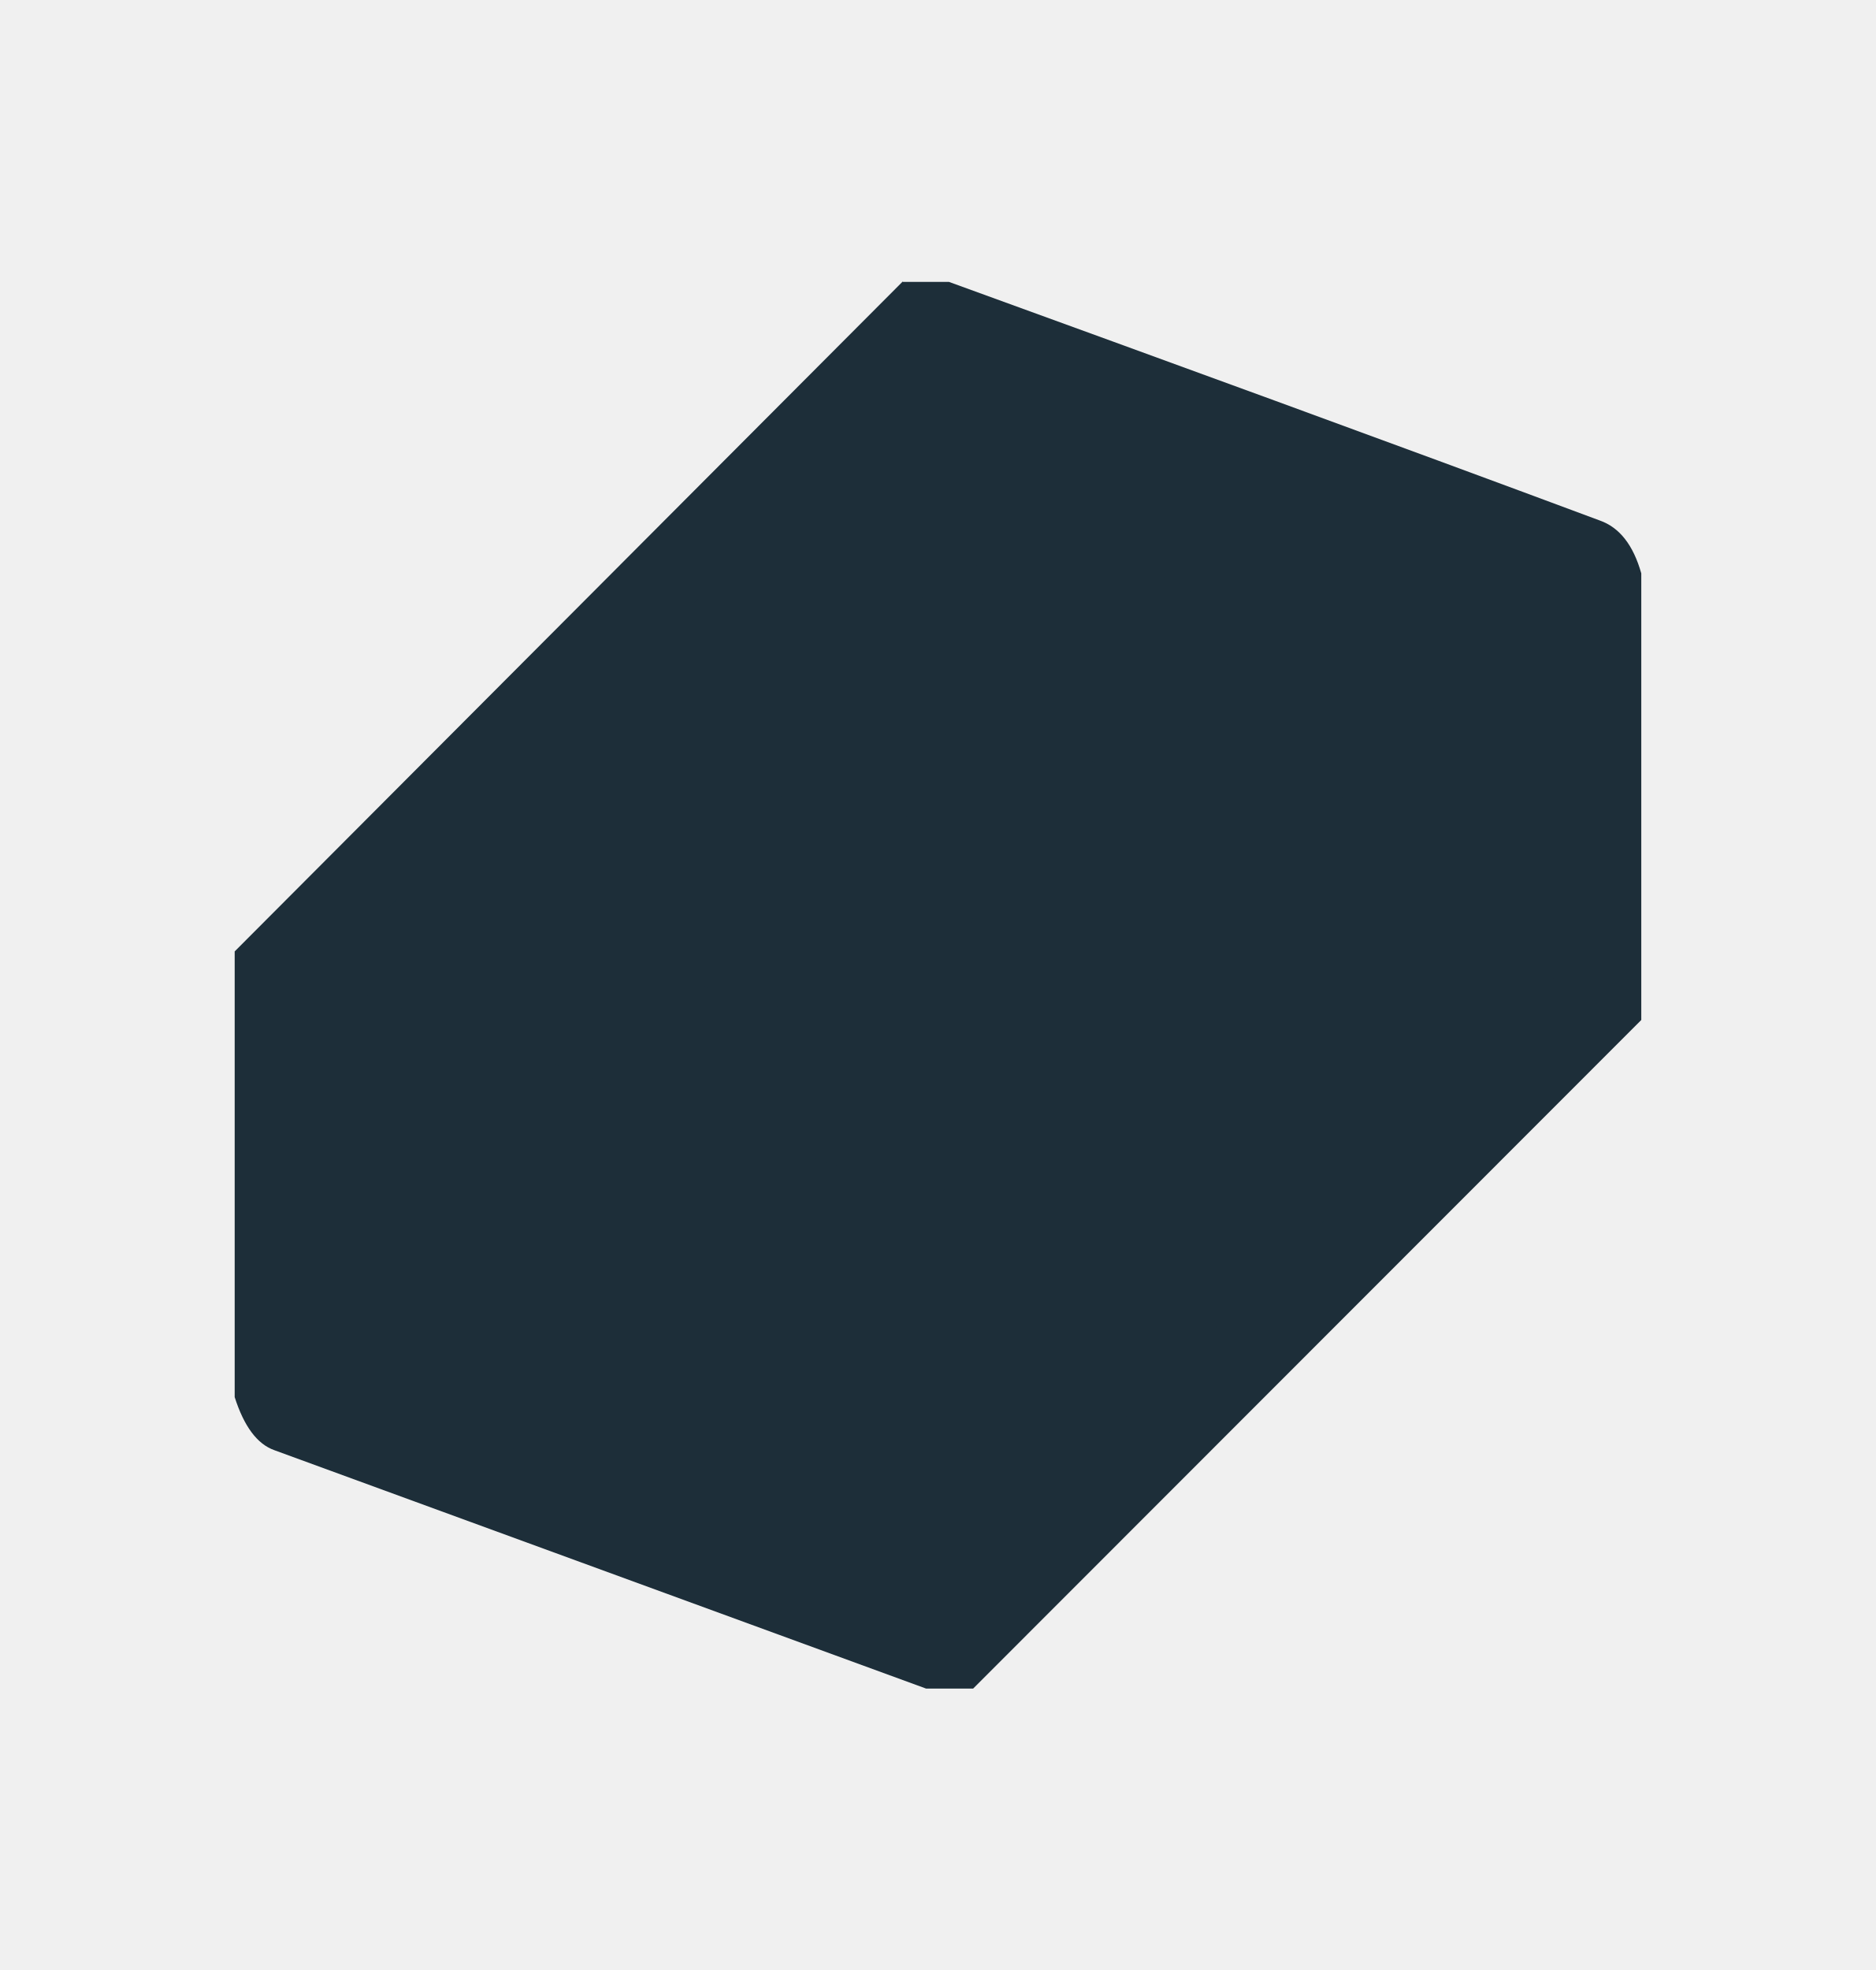
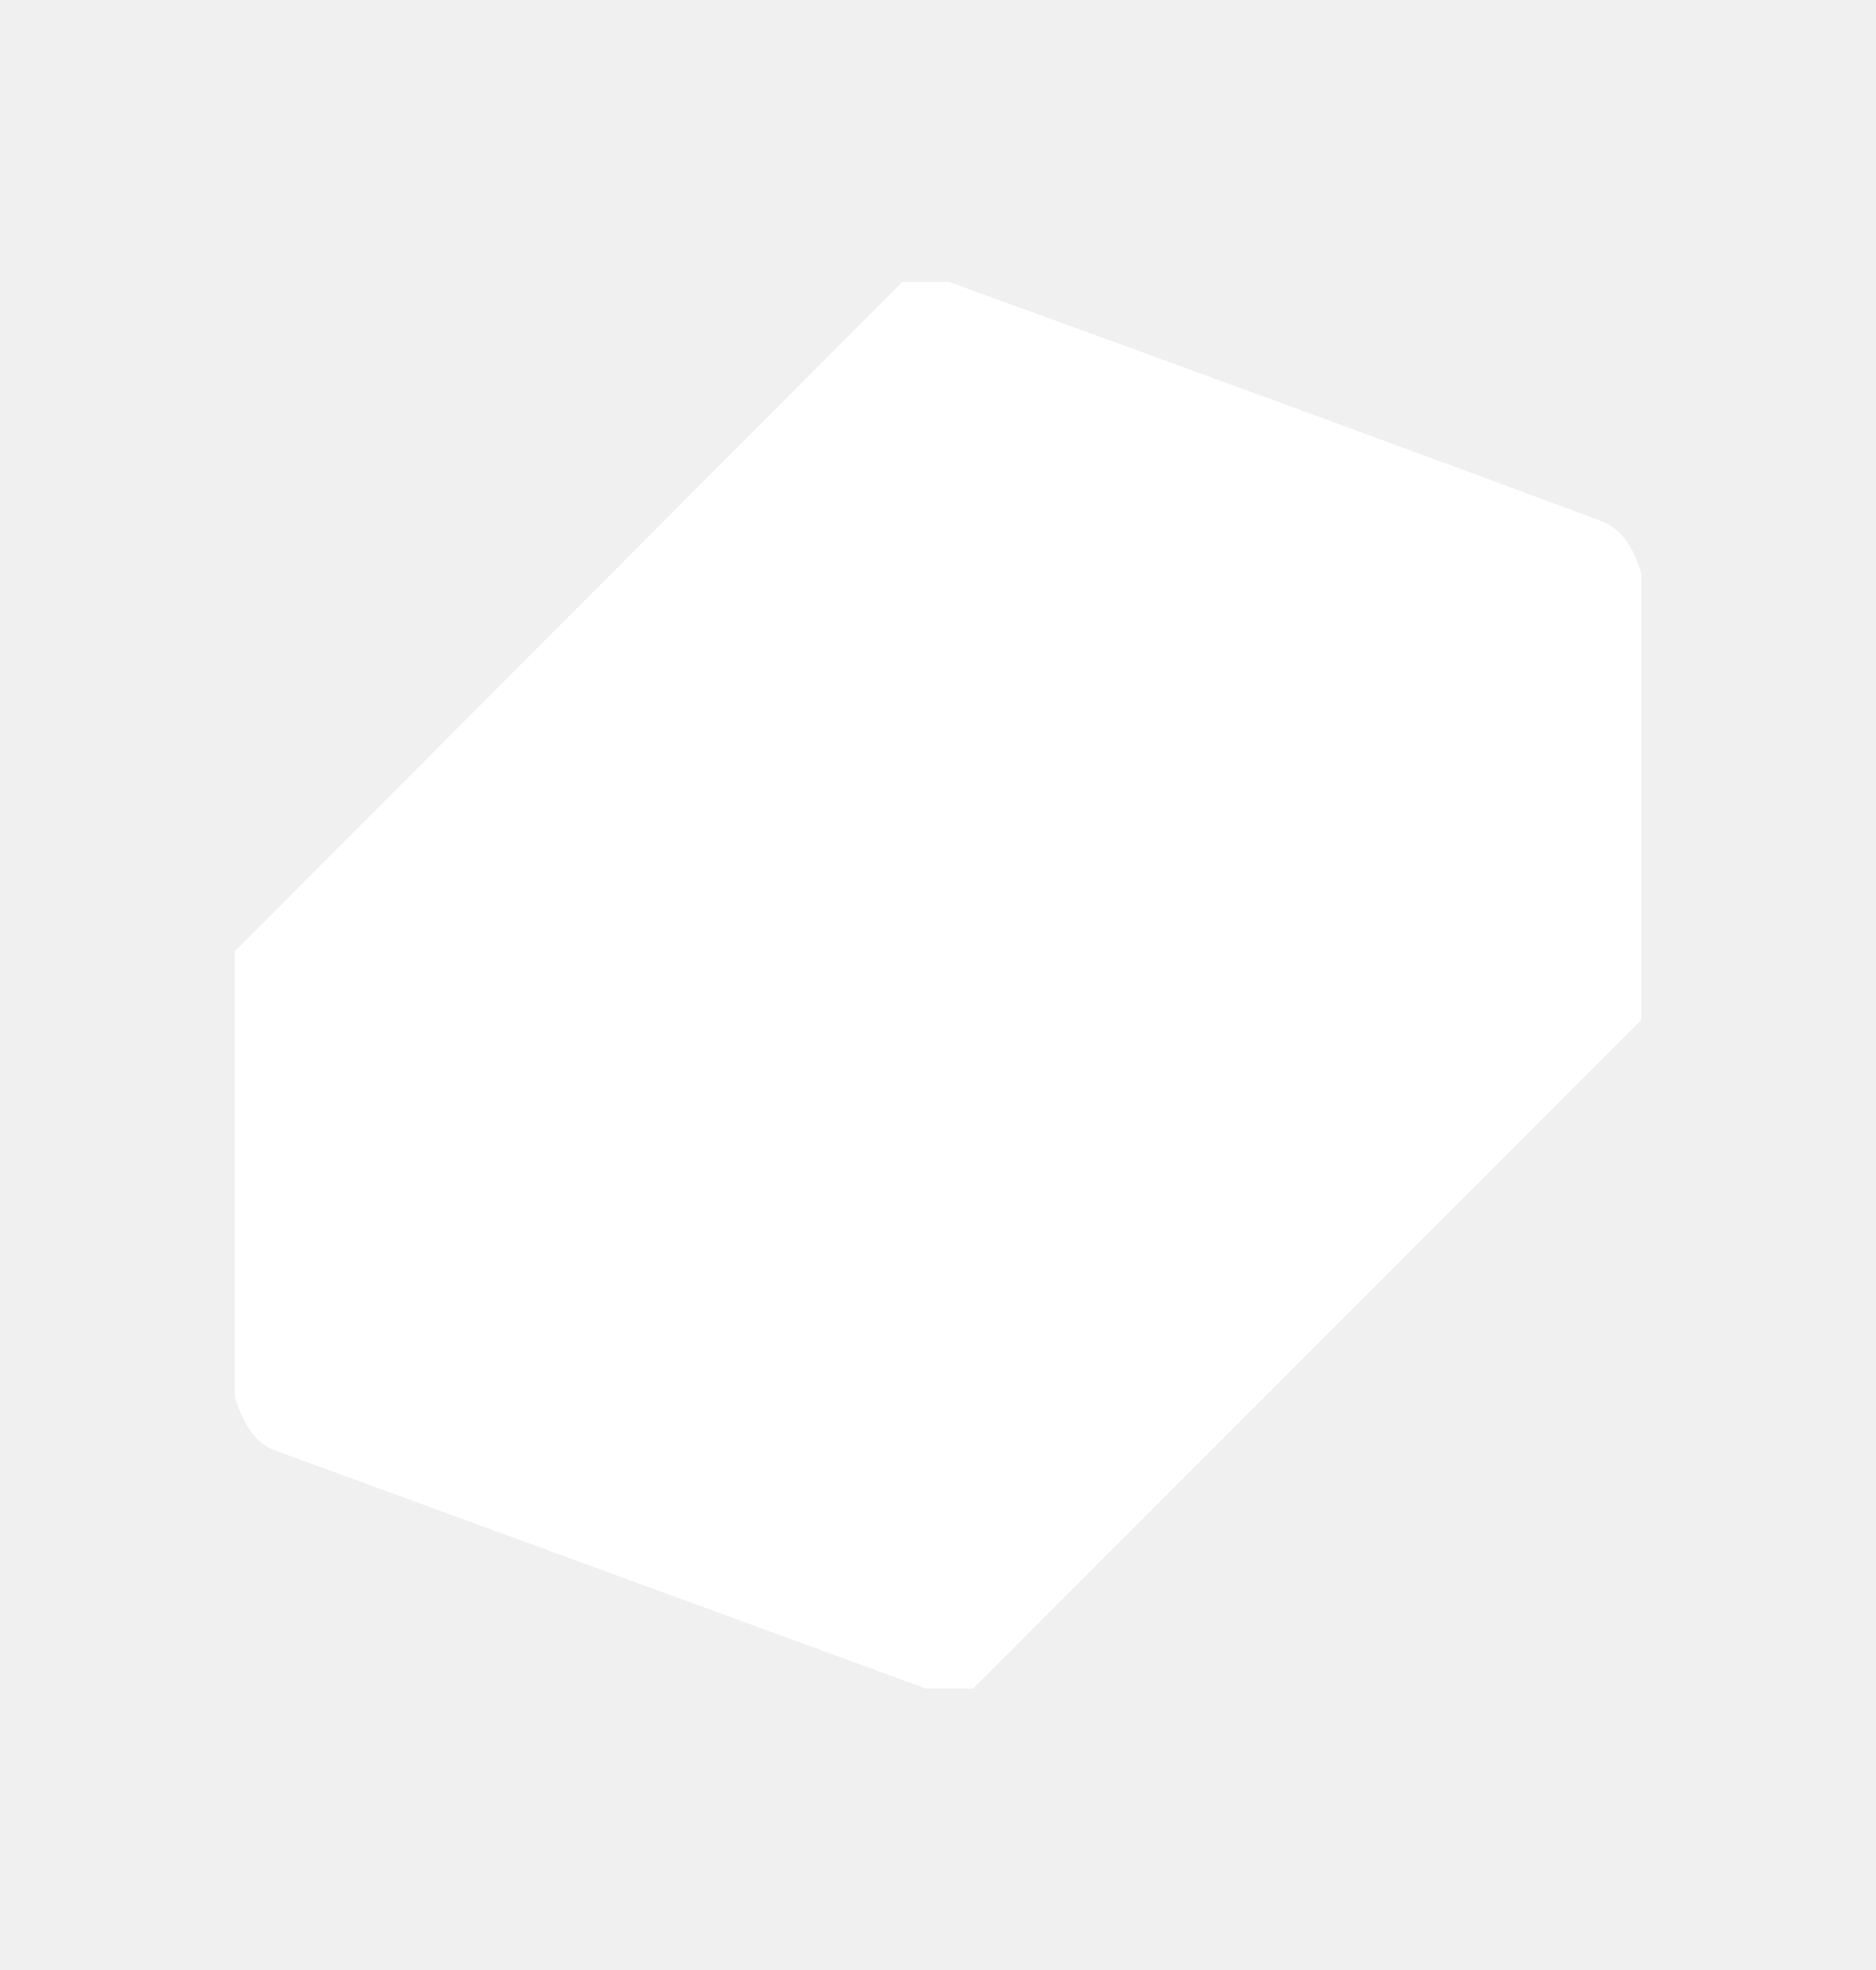
<svg xmlns="http://www.w3.org/2000/svg" width="20" height="21" viewBox="0 0 20 21" fill="none">
-   <path d="M9.625 3.005H10.117C12.437 3.848 14.756 4.692 17.057 5.549C17.268 5.624 17.413 5.812 17.498 6.112V10.873L10.375 18H9.873L2.928 15.46C2.741 15.395 2.601 15.203 2.502 14.893V10.142L9.625 3V3.005Z" fill="#1D2E39" />
-   <path d="M16.56 6.308L10.164 12.752C10.076 12.745 9.987 12.74 9.898 12.738C9.809 12.738 9.722 12.722 9.639 12.691C7.708 12.006 5.782 11.308 3.861 10.597C3.674 10.526 3.594 10.395 3.609 10.213L9.879 3.952C9.899 3.932 9.925 3.917 9.954 3.91C9.981 3.904 10.01 3.906 10.037 3.914L16.56 6.304V6.308Z" fill="#1D2E39" />
-   <path d="M11.537 8.132C10.591 7.48 10.479 6.379 10.366 6.042C11.029 5.832 11.745 5.865 12.386 6.135C13.144 6.44 13.351 7.19 12.69 7.733C12.368 8.003 11.957 8.145 11.537 8.132Z" fill="#1D2E39" />
-   <path d="M10.362 6.042C10.592 6.793 11.1 7.427 11.782 7.817C11.803 7.829 11.821 7.847 11.833 7.869C11.845 7.89 11.852 7.914 11.852 7.939C11.851 7.962 11.845 7.985 11.834 8.006C11.822 8.026 11.806 8.043 11.786 8.056C11.713 8.101 11.629 8.127 11.543 8.131C10.769 8.216 9.04 7.728 9.612 6.66C9.744 6.407 9.996 6.205 10.362 6.042ZM16.561 6.294V10.328C16.561 10.47 16.575 10.601 16.477 10.695L10 17.076V12.751L16.561 6.294ZM9.298 10.643C8.454 10.067 7.929 9.397 7.714 8.637C8.329 8.408 9.009 8.425 9.612 8.684C10.437 9.036 10.737 9.837 9.855 10.413C9.593 10.582 9.405 10.662 9.302 10.647L9.298 10.643Z" fill="#1D2E39" />
-   <path d="M7.713 8.637C7.929 9.396 8.458 10.067 9.302 10.648C8.534 10.835 7.867 10.751 7.301 10.395C6.42 9.847 6.865 8.923 7.713 8.637ZM3.613 10.212C3.599 10.399 3.684 10.527 3.866 10.595C5.786 11.305 7.711 12.002 9.64 12.686C9.719 12.718 9.805 12.734 9.897 12.732H10V17.077C7.877 16.293 5.623 15.502 3.528 14.757C3.406 14.71 3.439 14.626 3.439 14.499V10.498C3.439 10.394 3.449 10.301 3.613 10.212Z" fill="#1D2E39" />
+   <path d="M9.625 3.005H10.117C12.437 3.848 14.756 4.692 17.057 5.549C17.268 5.624 17.413 5.812 17.498 6.112V10.873L10.375 18H9.873L2.928 15.46C2.741 15.395 2.601 15.203 2.502 14.893V10.142L9.625 3V3.005Z" fill="white" />
+   <path d="M16.56 6.308L10.164 12.752C10.076 12.745 9.987 12.74 9.898 12.738C9.809 12.738 9.722 12.722 9.639 12.691C7.708 12.006 5.782 11.308 3.861 10.597C3.674 10.526 3.594 10.395 3.609 10.213L9.879 3.952C9.899 3.932 9.925 3.917 9.954 3.91C9.981 3.904 10.01 3.906 10.037 3.914L16.56 6.304V6.308Z" fill="white" />
+   <path d="M11.537 8.132C10.591 7.48 10.479 6.379 10.366 6.042C11.029 5.832 11.745 5.865 12.386 6.135C13.144 6.44 13.351 7.19 12.69 7.733C12.368 8.003 11.957 8.145 11.537 8.132Z" fill="white" />
+   <path d="M10.362 6.042C10.592 6.793 11.1 7.427 11.782 7.817C11.803 7.829 11.821 7.847 11.833 7.869C11.845 7.89 11.852 7.914 11.852 7.939C11.851 7.962 11.845 7.985 11.834 8.006C11.822 8.026 11.806 8.043 11.786 8.056C11.713 8.101 11.629 8.127 11.543 8.131C10.769 8.216 9.04 7.728 9.612 6.66C9.744 6.407 9.996 6.205 10.362 6.042ZM16.561 6.294V10.328C16.561 10.47 16.575 10.601 16.477 10.695L10 17.076V12.751L16.561 6.294ZM9.298 10.643C8.454 10.067 7.929 9.397 7.714 8.637C8.329 8.408 9.009 8.425 9.612 8.684C10.437 9.036 10.737 9.837 9.855 10.413C9.593 10.582 9.405 10.662 9.302 10.647L9.298 10.643Z" fill="white" />
+   <path d="M7.713 8.637C7.929 9.396 8.458 10.067 9.302 10.648C8.534 10.835 7.867 10.751 7.301 10.395C6.42 9.847 6.865 8.923 7.713 8.637ZM3.613 10.212C3.599 10.399 3.684 10.527 3.866 10.595C5.786 11.305 7.711 12.002 9.64 12.686C9.719 12.718 9.805 12.734 9.897 12.732H10V17.077C7.877 16.293 5.623 15.502 3.528 14.757C3.406 14.71 3.439 14.626 3.439 14.499V10.498C3.439 10.394 3.449 10.301 3.613 10.212Z" fill="white" />
</svg>
